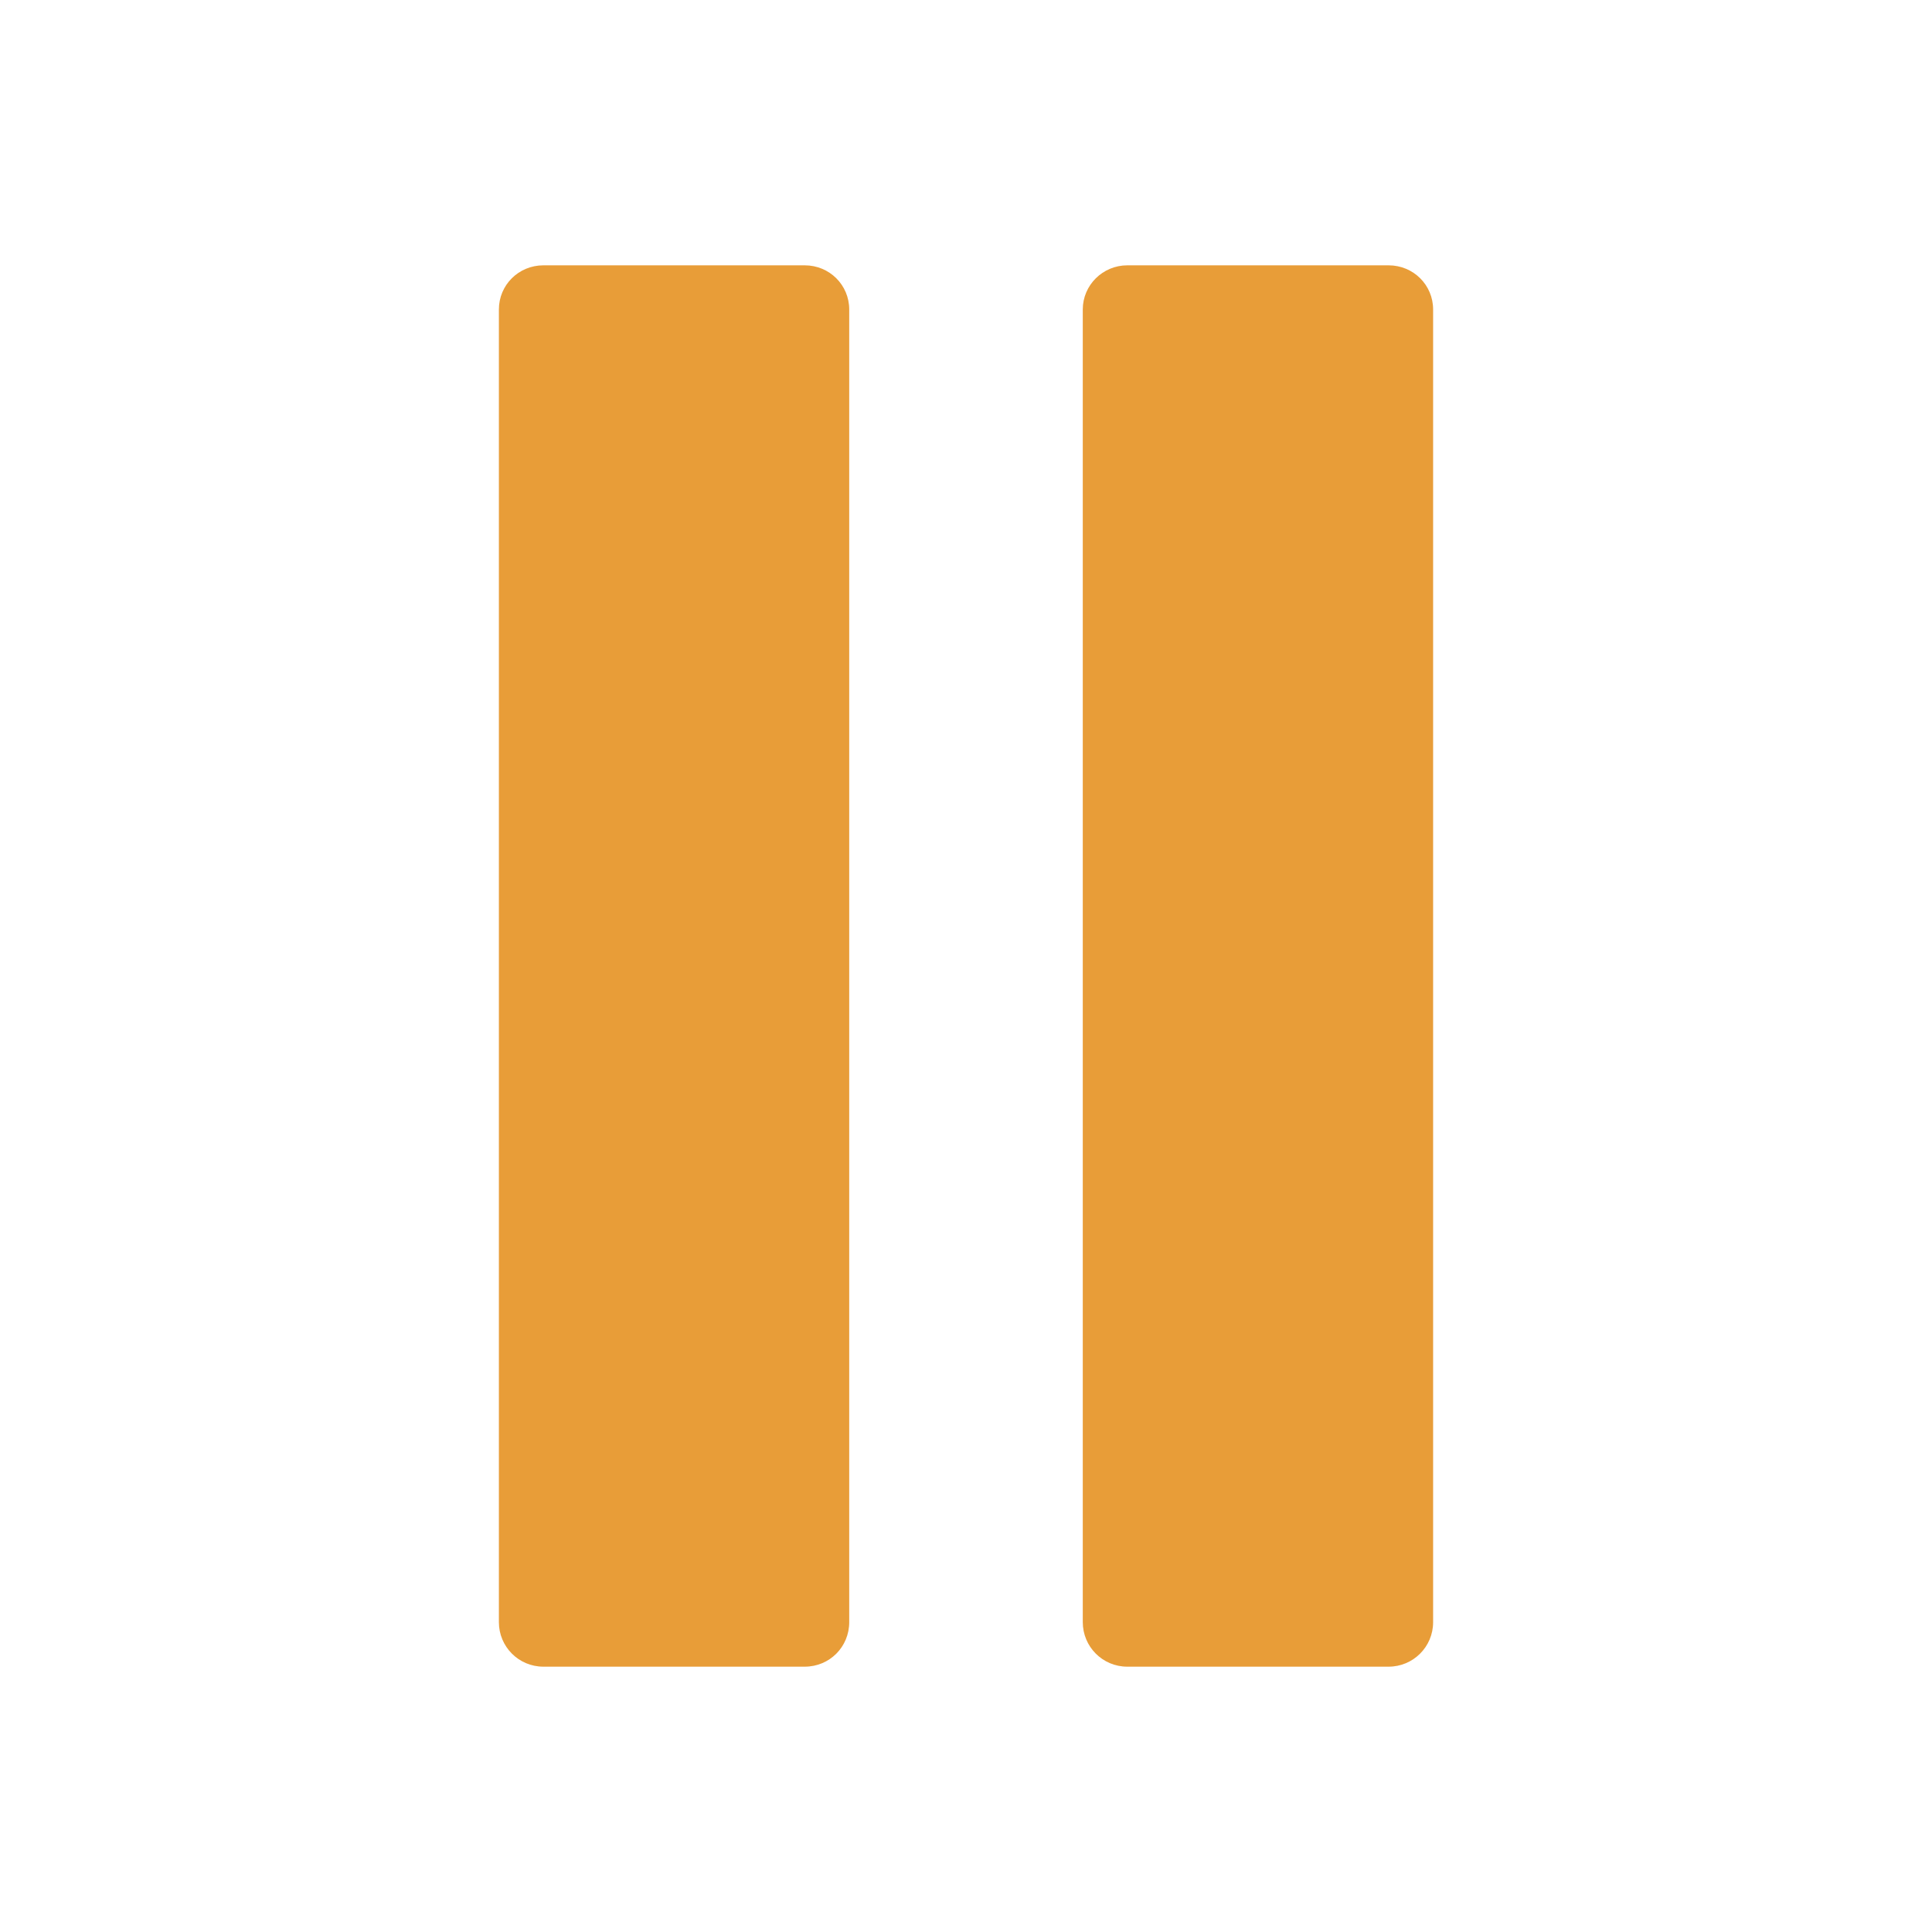
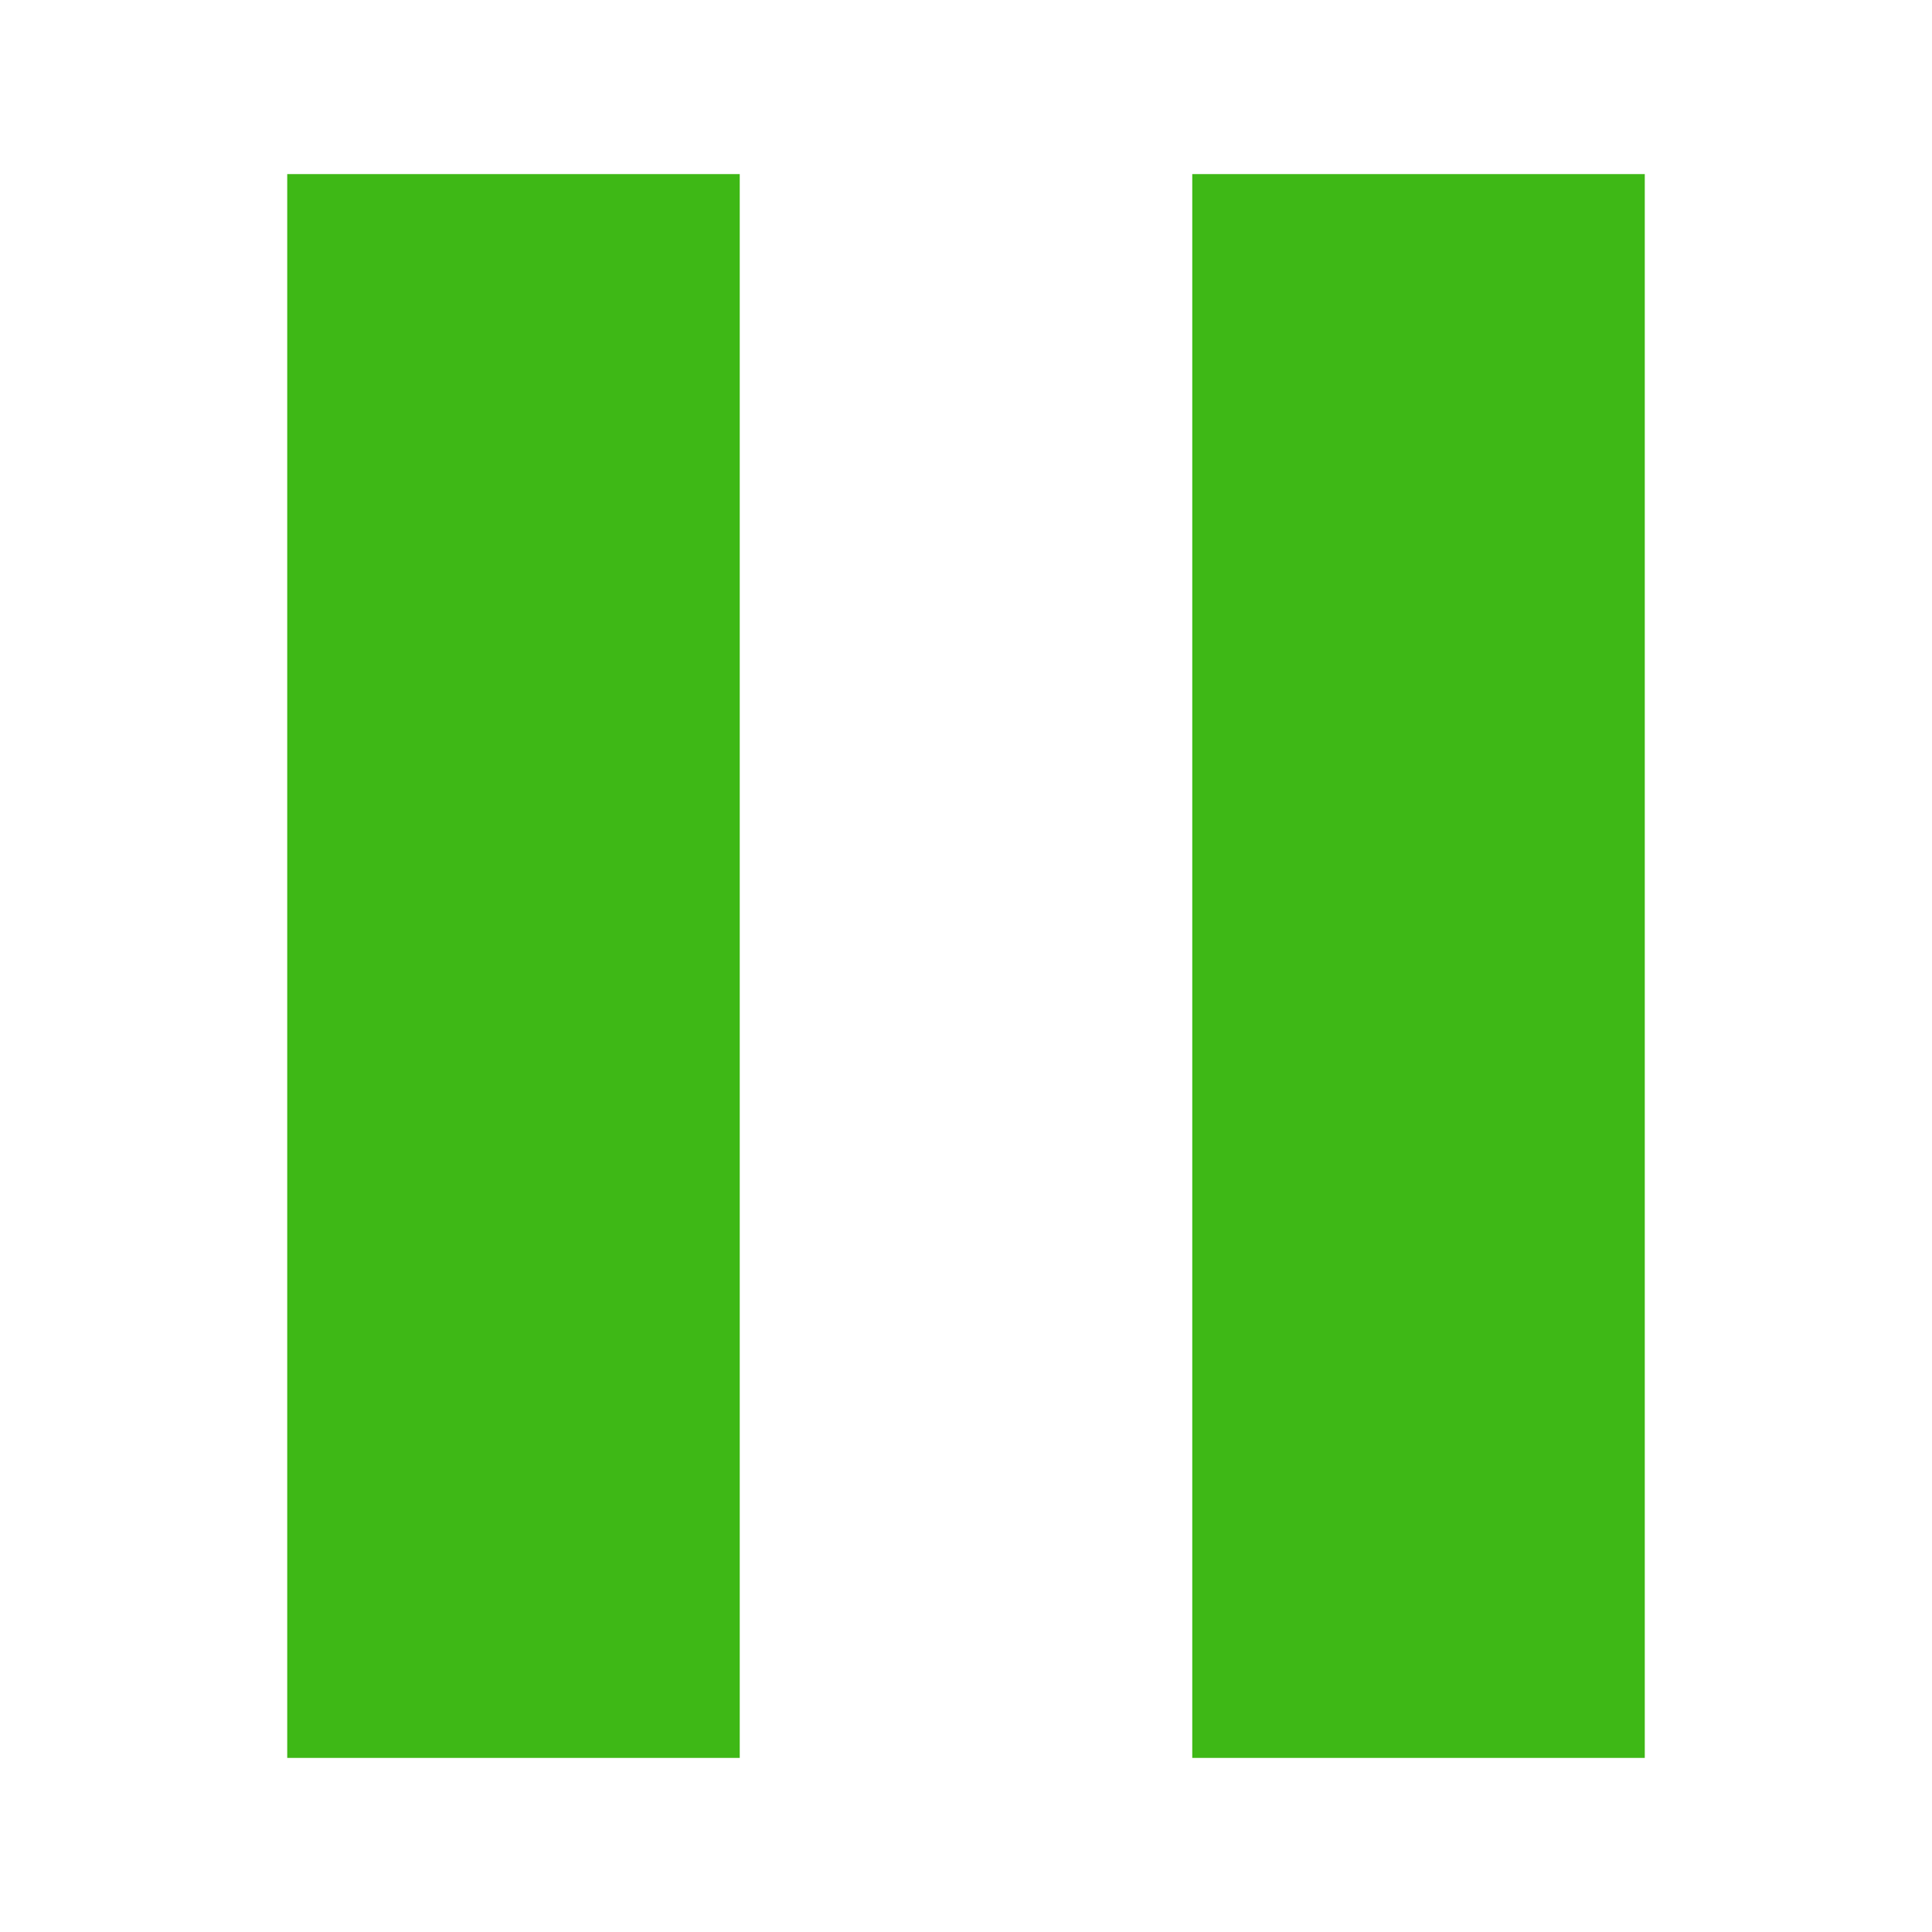
<svg xmlns="http://www.w3.org/2000/svg" version="1.1" width="1080" height="1080" viewBox="0 0 1080 1080" xml:space="preserve">
  <defs>
</defs>
  <rect x="0" y="0" width="100%" height="100%" fill="transparent" />
-   <g transform="matrix(1 0 0 1 540 540)" id="0e62ac12-f387-4441-adee-dc550764eb09">
+   <g transform="matrix(1 0 0 1 540 540)" id="b1da8c28-6a13-40ee-90c7-78f4c2dc76d5">
    <rect style="stroke: none; stroke-width: 1; stroke-dasharray: none; stroke-linecap: butt; stroke-dashoffset: 0; stroke-linejoin: miter; stroke-miterlimit: 4; fill: rgb(255,255,255); fill-rule: nonzero; opacity: 1; visibility: hidden;" vector-effect="non-scaling-stroke" x="-540" y="-540" rx="0" ry="0" width="1080" height="1080" />
  </g>
-   <g transform="matrix(1 0 0 1 540 540)" id="79e30966-6c7f-4d47-9b1a-d2423c576ab7">
+   <g transform="matrix(1 0 0 1 540 540)" id="62b20edd-6a43-4e00-a416-0423b7a947f2">
</g>
-   <g transform="matrix(0 0 0 0 0 0)">
-     <g style="">
- </g>
+   <g transform="matrix(1 0 0 1 50 50)">
+     <rect style="stroke: none; stroke-width: 1; stroke-dasharray: none; stroke-linecap: butt; stroke-dashoffset: 0; stroke-linejoin: miter; stroke-miterlimit: 4; fill: rgb(255,255,255); fill-opacity: 0; fill-rule: nonzero; opacity: 1;" vector-effect="non-scaling-stroke" x="-50" y="-50" rx="0" ry="0" width="100" height="100" />
+   </g>
+   <g transform="matrix(1 0 0 1 540 540)">
+     <rect style="stroke: none; stroke-width: 1; stroke-dasharray: none; stroke-linecap: butt; stroke-dashoffset: 0; stroke-linejoin: miter; stroke-miterlimit: 4; fill: rgb(255,255,255); fill-rule: nonzero; opacity: 1; visibility: hidden;" vector-effect="non-scaling-stroke" x="-540" y="-540" rx="0" ry="0" width="1080" height="1080" />
  </g>
  <g transform="matrix(0 0 0 0 0 0)">
    <g style="">
</g>
  </g>
  <g transform="matrix(0 0 0 0 0 0)">
    <g style="">
</g>
  </g>
  <g transform="matrix(0 0 0 0 0 0)">
    <g style="">
</g>
  </g>
  <g transform="matrix(0 0 0 0 0 0)">
    <g style="">
</g>
  </g>
  <g transform="matrix(0 0 0 0 0 0)">
    <g style="">
</g>
  </g>
  <g transform="matrix(0 0 0 0 0 0)">
    <g style="">
</g>
  </g>
  <g transform="matrix(0 0 0 0 0 0)">
    <g style="">
</g>
  </g>
  <g transform="matrix(0 0 0 0 0 0)">
    <g style="">
</g>
  </g>
  <g transform="matrix(0 0 0 0 0 0)">
    <g style="">
</g>
  </g>
  <g transform="matrix(0 0 0 0 0 0)">
    <g style="">
</g>
  </g>
  <g transform="matrix(0 0 0 0 0 0)">
    <g style="">
</g>
  </g>
-   <g transform="matrix(0 0 0 0 0 0)">
-     <g style="">
- </g>
-   </g>
-   <g transform="matrix(0 0 0 0 0 0)">
-     <g style="">
- </g>
-   </g>
-   <g transform="matrix(0 0 0 0 0 0)">
-     <g style="">
- </g>
-   </g>
-   <g transform="matrix(0 0 0 0 0 0)">
-     <g style="">
- </g>
-   </g>
-   <g transform="matrix(0 0 0 0 0 0)">
-     <g style="">
- </g>
-   </g>
-   <g transform="matrix(0 0 0 0 0 0)">
-     <g style="">
- </g>
-   </g>
-   <g transform="matrix(0 0 0 0 0 0)">
-     <g style="">
- </g>
-   </g>
-   <g transform="matrix(0 0 0 0 0 0)">
-     <g style="">
- </g>
-   </g>
-   <g transform="matrix(0 0 0 0 0 0)">
-     <g style="">
- </g>
-   </g>
-   <g transform="matrix(0 0 0 0 0 0)">
-     <g style="">
- </g>
-   </g>
-   <g transform="matrix(1 0 0 1 -2.34 80.17)">
-     <rect style="stroke: none; stroke-width: 1; stroke-dasharray: none; stroke-linecap: butt; stroke-dashoffset: 0; stroke-linejoin: miter; stroke-miterlimit: 4; fill: rgb(34,30,30); fill-opacity: 0; fill-rule: nonzero; opacity: 1;" vector-effect="non-scaling-stroke" x="-50" y="-50" rx="0" ry="0" width="100" height="100" />
-   </g>
-   <g transform="matrix(1 0 0 1 487.66 570.17)">
-     <rect style="stroke: none; stroke-width: 1; stroke-dasharray: none; stroke-linecap: butt; stroke-dashoffset: 0; stroke-linejoin: miter; stroke-miterlimit: 4; fill: rgb(34,30,30); fill-opacity: 0; fill-rule: nonzero; opacity: 1; visibility: hidden;" vector-effect="non-scaling-stroke" x="-540" y="-540" rx="0" ry="0" width="1080" height="1080" />
-   </g>
-   <g transform="matrix(1 0 0 1 50 50)">
-     <rect style="stroke: none; stroke-width: 1; stroke-dasharray: none; stroke-linecap: butt; stroke-dashoffset: 0; stroke-linejoin: miter; stroke-miterlimit: 4; fill: rgb(255,255,255); fill-opacity: 0; fill-rule: nonzero; opacity: 1;" vector-effect="non-scaling-stroke" x="-50" y="-50" rx="0" ry="0" width="100" height="100" />
-   </g>
-   <g transform="matrix(1 0 0 1 540 540)">
-     <rect style="stroke: none; stroke-width: 1; stroke-dasharray: none; stroke-linecap: butt; stroke-dashoffset: 0; stroke-linejoin: miter; stroke-miterlimit: 4; fill: rgb(255,255,255); fill-rule: nonzero; opacity: 1; visibility: hidden;" vector-effect="non-scaling-stroke" x="-540" y="-540" rx="0" ry="0" width="1080" height="1080" />
-   </g>
  <g transform="matrix(NaN NaN NaN NaN 0 0)">
    <g style="">
</g>
  </g>
  <g transform="matrix(NaN NaN NaN NaN 0 0)">
    <g style="">
</g>
  </g>
  <g transform="matrix(NaN NaN NaN NaN 0 0)">
    <g style="">
</g>
  </g>
  <g transform="matrix(NaN NaN NaN NaN 0 0)">
    <g style="">
</g>
  </g>
  <g transform="matrix(NaN NaN NaN NaN 0 0)">
    <g style="">
</g>
  </g>
  <g transform="matrix(NaN NaN NaN NaN 0 0)">
    <g style="">
</g>
  </g>
-   <g transform="matrix(NaN NaN NaN NaN 0 0)">
-     <g style="">
- </g>
-   </g>
-   <g transform="matrix(NaN NaN NaN NaN 0 0)">
-     <g style="">
- </g>
-   </g>
-   <g transform="matrix(NaN NaN NaN NaN 0 0)">
-     <g style="">
- </g>
-   </g>
-   <g transform="matrix(NaN NaN NaN NaN 0 0)">
-     <g style="">
- </g>
-   </g>
-   <g transform="matrix(NaN NaN NaN NaN 0 0)">
-     <g style="">
- </g>
-   </g>
-   <g transform="matrix(NaN NaN NaN NaN 0 0)">
-     <g style="">
- </g>
-   </g>
-   <g transform="matrix(NaN NaN NaN NaN 0 0)">
-     <g style="">
- </g>
-   </g>
-   <g transform="matrix(NaN NaN NaN NaN 0 0)">
-     <g style="">
- </g>
-   </g>
-   <g transform="matrix(NaN NaN NaN NaN 0 0)">
-     <g style="">
- </g>
-   </g>
-   <g transform="matrix(NaN NaN NaN NaN 0 0)">
-     <g style="">
- </g>
-   </g>
-   <g transform="matrix(NaN NaN NaN NaN 0 0)">
-     <g style="">
- </g>
-   </g>
-   <g transform="matrix(NaN NaN NaN NaN 0 0)">
-     <g style="">
- </g>
-   </g>
-   <g transform="matrix(NaN NaN NaN NaN 0 0)">
-     <g style="">
- </g>
-   </g>
-   <g transform="matrix(1 0 0 1 50 50)">
+   <g transform="matrix(1 0 0 1 76.17 34.91)">
    <rect style="stroke: none; stroke-width: 1; stroke-dasharray: none; stroke-linecap: butt; stroke-dashoffset: 0; stroke-linejoin: miter; stroke-miterlimit: 4; fill: rgb(255,255,255); fill-opacity: 0; fill-rule: nonzero; opacity: 1;" vector-effect="non-scaling-stroke" x="-50" y="-50" rx="0" ry="0" width="100" height="100" />
  </g>
-   <g transform="matrix(1 0 0 1 540 540)">
+   <g transform="matrix(1 0 0 1 566.17 524.91)">
+     <rect style="stroke: none; stroke-width: 1; stroke-dasharray: none; stroke-linecap: butt; stroke-dashoffset: 0; stroke-linejoin: miter; stroke-miterlimit: 4; fill: rgb(255,255,255); fill-rule: nonzero; opacity: 1; visibility: hidden;" vector-effect="non-scaling-stroke" x="-540" y="-540" rx="0" ry="0" width="1080" height="1080" />
+   </g>
+   <g transform="matrix(1 0 0 1 23.83 65.08)">
+     <rect style="stroke: none; stroke-width: 1; stroke-dasharray: none; stroke-linecap: butt; stroke-dashoffset: 0; stroke-linejoin: miter; stroke-miterlimit: 4; fill: rgb(34,30,30); fill-opacity: 0; fill-rule: nonzero; opacity: 1;" vector-effect="non-scaling-stroke" x="-50" y="-50" rx="0" ry="0" width="100" height="100" />
+   </g>
+   <g transform="matrix(1 0 0 1 513.83 555.08)">
+     <rect style="stroke: none; stroke-width: 1; stroke-dasharray: none; stroke-linecap: butt; stroke-dashoffset: 0; stroke-linejoin: miter; stroke-miterlimit: 4; fill: rgb(34,30,30); fill-opacity: 0; fill-rule: nonzero; opacity: 1; visibility: hidden;" vector-effect="non-scaling-stroke" x="-540" y="-540" rx="0" ry="0" width="1080" height="1080" />
+   </g>
+   <g transform="matrix(1 0 0 1 76.17 34.91)">
+     <rect style="stroke: none; stroke-width: 1; stroke-dasharray: none; stroke-linecap: butt; stroke-dashoffset: 0; stroke-linejoin: miter; stroke-miterlimit: 4; fill: rgb(255,255,255); fill-opacity: 0; fill-rule: nonzero; opacity: 1;" vector-effect="non-scaling-stroke" x="-50" y="-50" rx="0" ry="0" width="100" height="100" />
+   </g>
+   <g transform="matrix(1 0 0 1 566.17 524.91)">
+     <rect style="stroke: none; stroke-width: 1; stroke-dasharray: none; stroke-linecap: butt; stroke-dashoffset: 0; stroke-linejoin: miter; stroke-miterlimit: 4; fill: rgb(255,255,255); fill-rule: nonzero; opacity: 1; visibility: hidden;" vector-effect="non-scaling-stroke" x="-540" y="-540" rx="0" ry="0" width="1080" height="1080" />
+   </g>
+   <g transform="matrix(1 0 0 1 76.17 34.91)">
+     <rect style="stroke: none; stroke-width: 1; stroke-dasharray: none; stroke-linecap: butt; stroke-dashoffset: 0; stroke-linejoin: miter; stroke-miterlimit: 4; fill: rgb(255,255,255); fill-opacity: 0; fill-rule: nonzero; opacity: 1;" vector-effect="non-scaling-stroke" x="-50" y="-50" rx="0" ry="0" width="100" height="100" />
+   </g>
+   <g transform="matrix(1 0 0 1 566.17 524.91)">
    <rect style="stroke: none; stroke-width: 1; stroke-dasharray: none; stroke-linecap: butt; stroke-dashoffset: 0; stroke-linejoin: miter; stroke-miterlimit: 4; fill: rgb(255,255,255); fill-rule: nonzero; opacity: 1; visibility: hidden;" vector-effect="non-scaling-stroke" x="-540" y="-540" rx="0" ry="0" width="1080" height="1080" />
  </g>
  <g transform="matrix(NaN NaN NaN NaN 0 0)">
    <g style="">
</g>
  </g>
-   <g transform="matrix(NaN NaN NaN NaN 0 0)">
-     <g style="">
- </g>
-   </g>
-   <g transform="matrix(NaN NaN NaN NaN 0 0)">
-     <g style="">
- </g>
-   </g>
-   <g transform="matrix(NaN NaN NaN NaN 0 0)">
-     <g style="">
- </g>
-   </g>
-   <g transform="matrix(NaN NaN NaN NaN 0 0)">
-     <g style="">
- </g>
-   </g>
-   <g transform="matrix(NaN NaN NaN NaN 0 0)">
-     <g style="">
- </g>
-   </g>
-   <g transform="matrix(55.87 0 0 55.87 540 540)" id="4c6c9291-1ace-4460-8620-6cb6e9d61f57">
-     <polygon style="stroke: rgb(0,0,0); stroke-width: 0; stroke-dasharray: none; stroke-linecap: butt; stroke-dashoffset: 0; stroke-linejoin: miter; stroke-miterlimit: 4; fill: rgb(62,184,22); fill-rule: nonzero; opacity: 0;" vector-effect="non-scaling-stroke" points="-7,-7 -7,7 7,0 " />
-   </g>
-   <g transform="matrix(NaN NaN NaN NaN 0 0)">
-     <g style="">
- </g>
-   </g>
-   <g transform="matrix(2.04 0 0 2.04 540 540)">
-     <g style="" vector-effect="non-scaling-stroke">
-       <g transform="matrix(1 0 0 1 -80 0)">
-         <path style="stroke: none; stroke-width: 1; stroke-dasharray: none; stroke-linecap: butt; stroke-dashoffset: 0; stroke-linejoin: miter; stroke-miterlimit: 4; fill: rgb(232,157,56); fill-rule: nonzero; opacity: 1;" vector-effect="non-scaling-stroke" transform=" translate(-176, -256)" d="M 224 435.8 L 224 76.1 C 224 69.4 218.6 64 211.8 64 L 140.2 64 C 133.4 64 128 69.4 128 76.1 L 128 435.8 C 128 442.5 133.4 448 140.2 448 L 211.8 448 C 218.6 448 224 442.6 224 435.8 z" stroke-linecap="round" />
-       </g>
-       <g transform="matrix(1 0 0 1 80 0)">
-         <path style="stroke: none; stroke-width: 1; stroke-dasharray: none; stroke-linecap: butt; stroke-dashoffset: 0; stroke-linejoin: miter; stroke-miterlimit: 4; fill: rgb(232,157,56); fill-rule: nonzero; opacity: 1;" vector-effect="non-scaling-stroke" transform=" translate(-336, -256)" d="M 371.8 64 L 300.2 64 C 293.5 64 288 69.4 288 76.1 L 288 435.8 C 288 442.5 293.4 448 300.2 448 L 371.8 448 C 378.5 448 384 442.6 384 435.8 L 384 76.1 C 384 69.4 378.6 64 371.8 64 z" stroke-linecap="round" />
-       </g>
-     </g>
+   <g transform="matrix(63.24 0 0 63.24 540 540)" id="🔹-Icon-Color">
+     <path style="stroke: none; stroke-width: 1; stroke-dasharray: none; stroke-linecap: butt; stroke-dashoffset: 0; stroke-linejoin: miter; stroke-miterlimit: 4; fill: rgb(62,184,22); fill-rule: evenodd; opacity: 1;" vector-effect="non-scaling-stroke" transform=" translate(-12, -12)" d="M 6 19 L 10 19 L 10 5 L 6 5 L 6 19 Z M 14 5 L 14 19 L 18 19 L 18 5 L 14 5 Z" stroke-linecap="round" />
  </g>
</svg>
